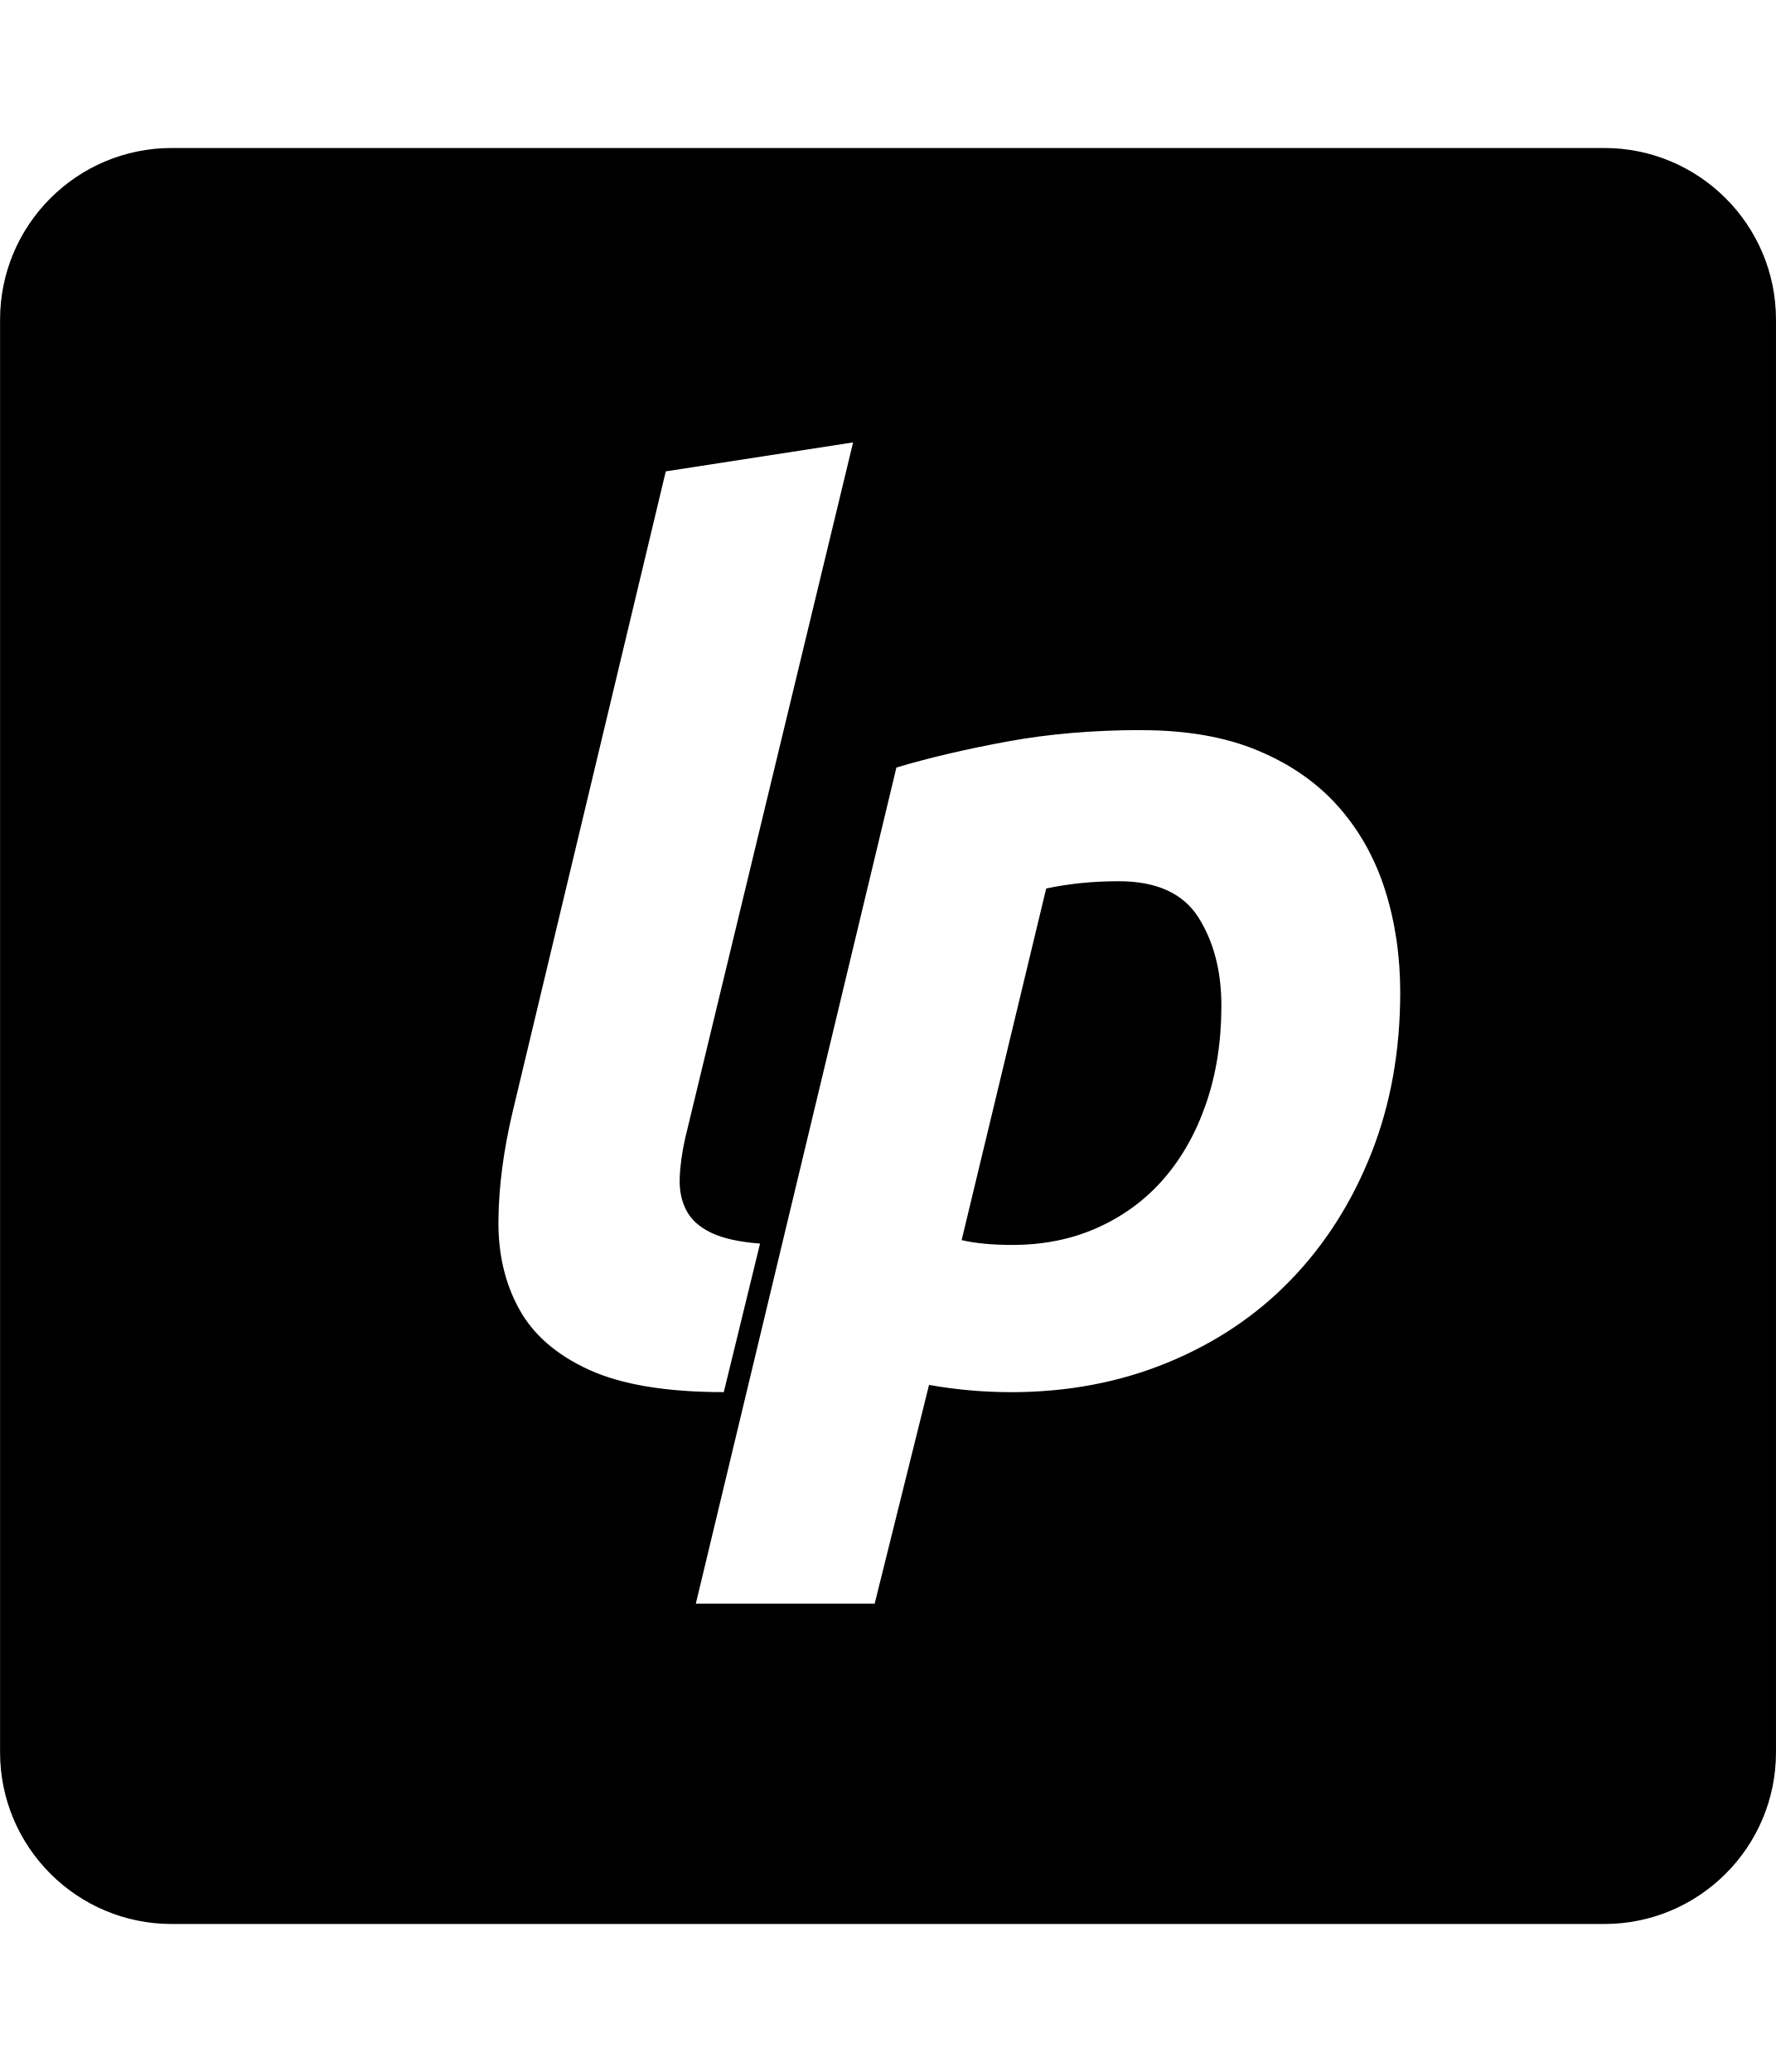
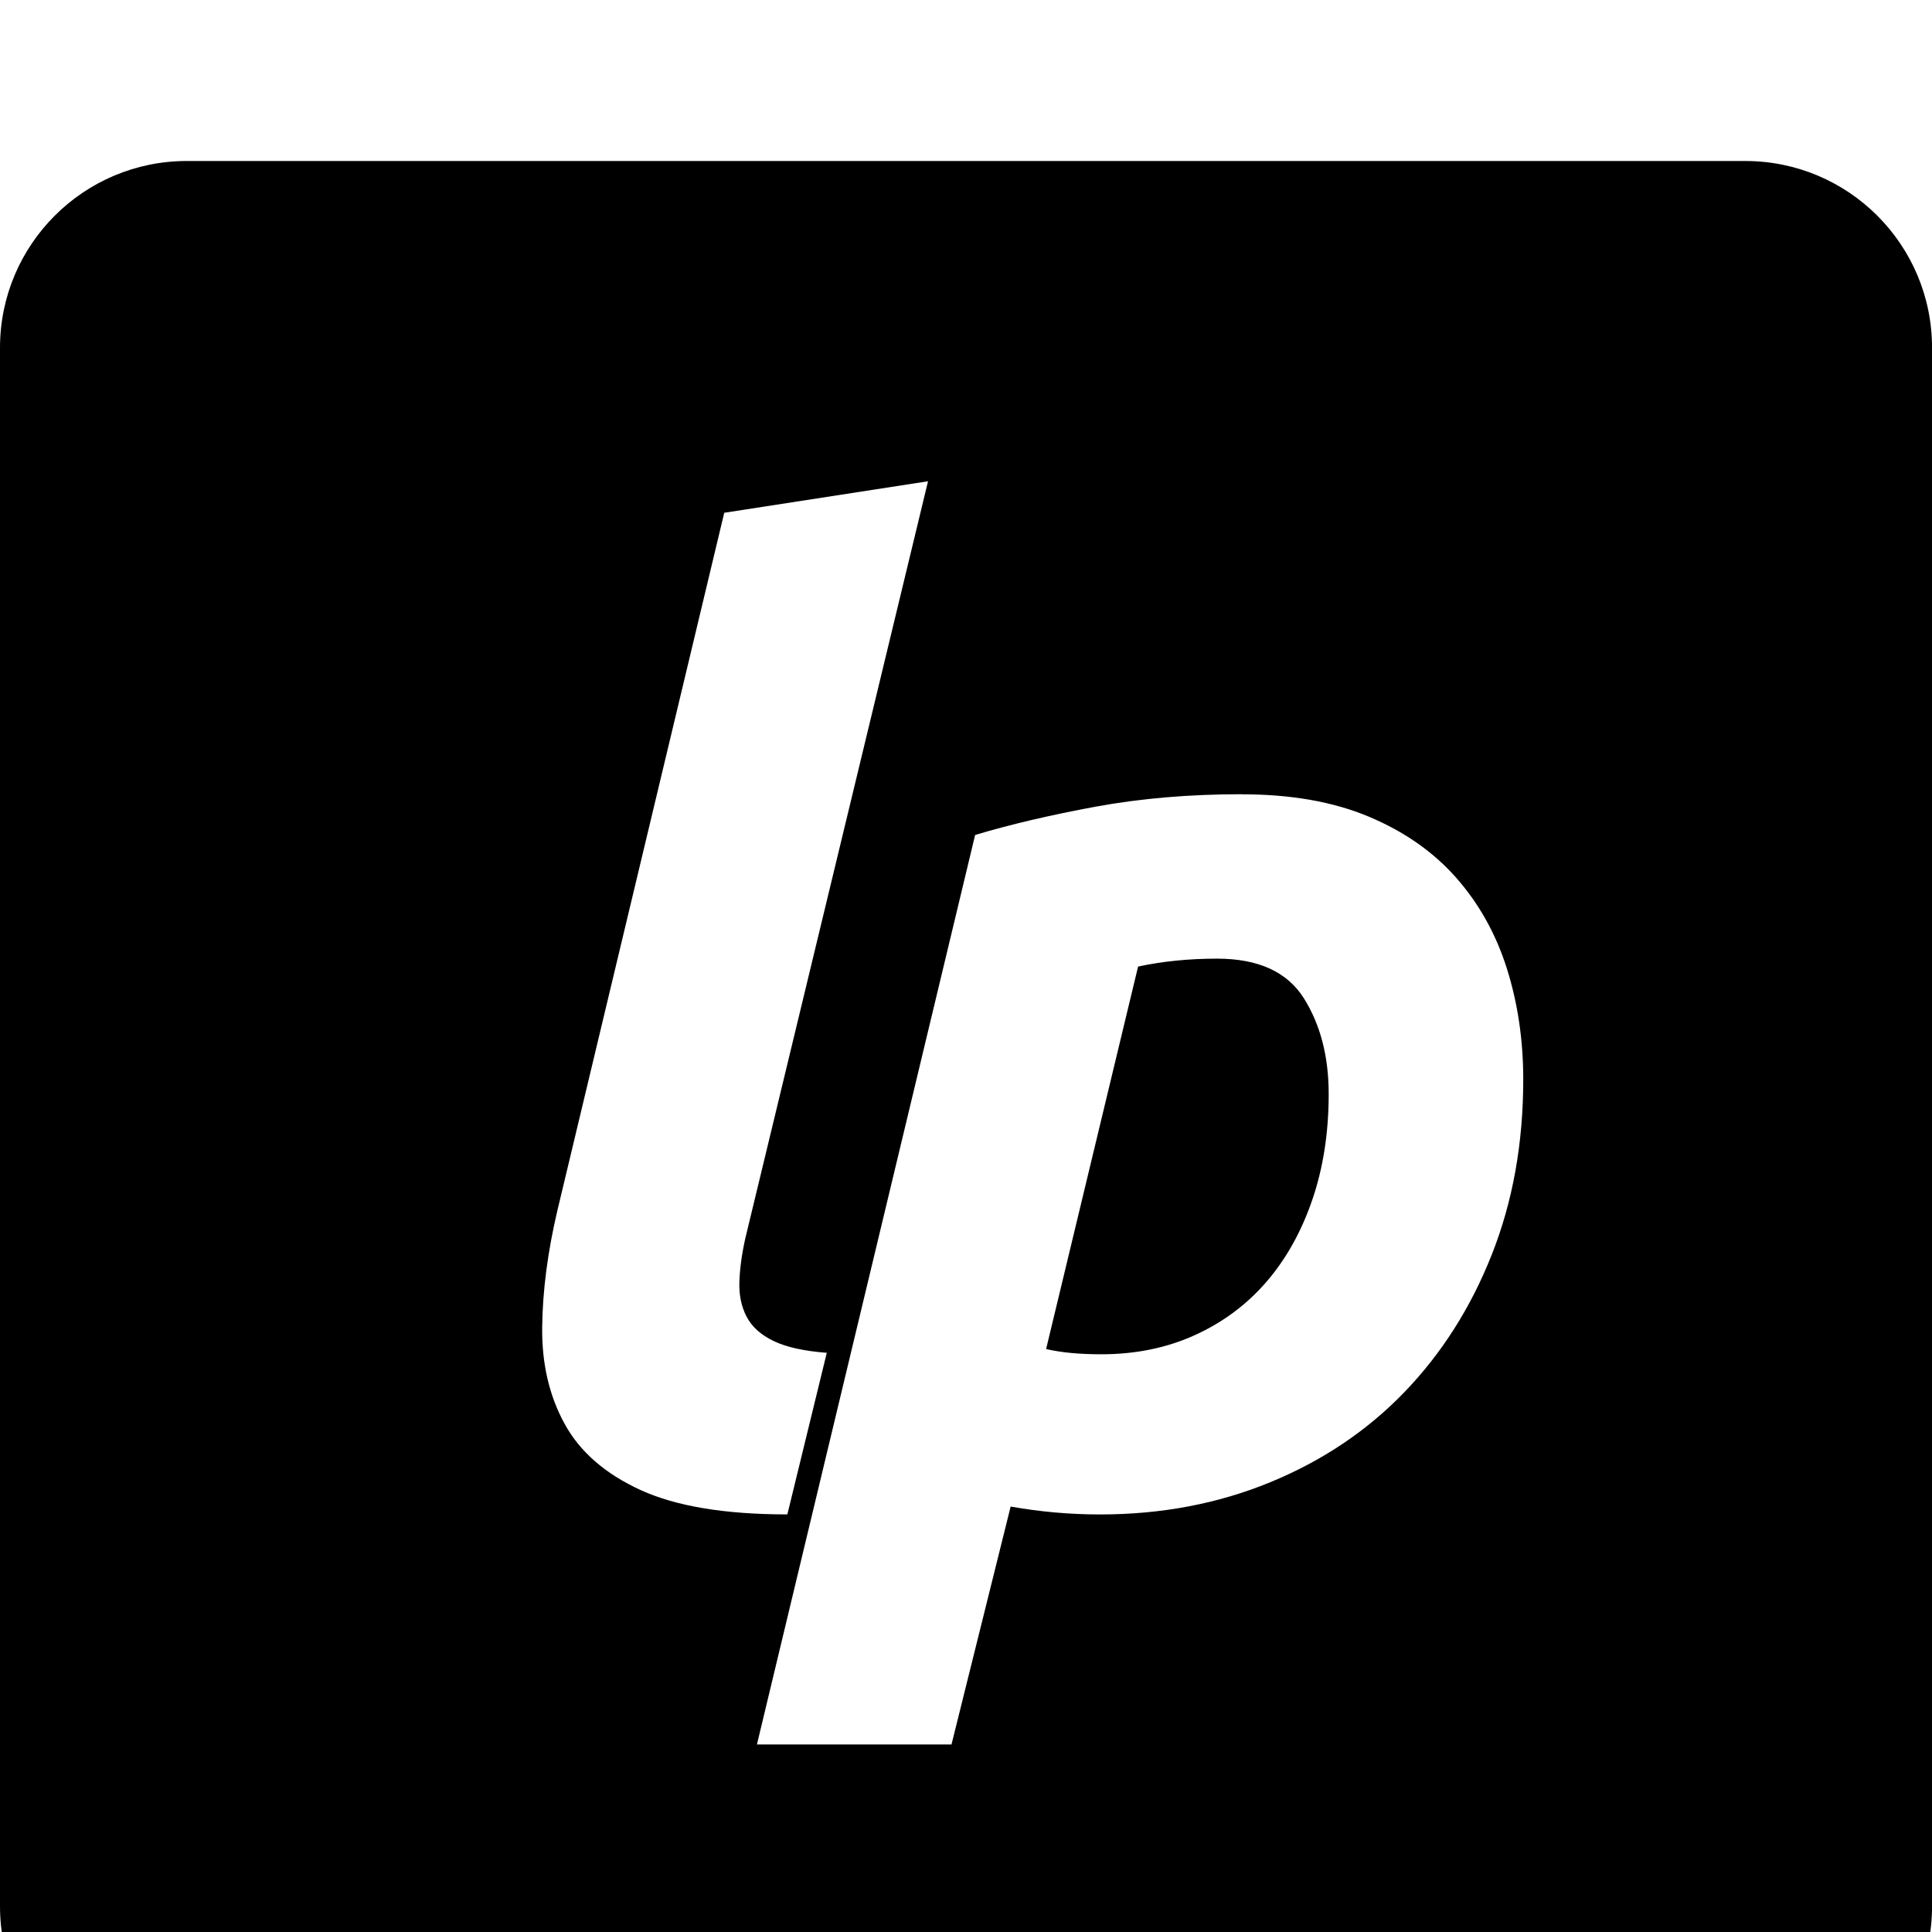
- <svg xmlns="http://www.w3.org/2000/svg" height="1792" width="1536">
-   <path d="M148.551 128C66.566 128 .055 194.496.055 276.495v1239.008C.055 1597.489 66.566 1664 148.55 1664h1239.01c82.065 0 148.534-66.496 148.534-148.497V276.495c0-82-66.47-148.495-148.534-148.495H148.551zM737.85 382.693L592.578 984.63c-2.789 12.526-4.337 24.02-4.687 34.461-.367 10.439 1.561 19.71 5.737 27.71 4.176 8.034 11.307 14.452 21.412 19.314 10.089 4.892 24.215 8.025 42.337 9.411l-31.35 128.472c-49.471 0-88.337-6.434-116.547-19.31-28.21-12.895-48.422-30.47-60.598-52.8-12.209-22.28-18.126-47.824-17.775-76.798.335-28.912 4.355-59.758 12.037-92.51l132.71-554.912 161.996-25.05zM987.48 631.5c39.016 0 72.641 5.933 100.835 17.775 28.226 11.84 51.365 28.055 69.486 48.598 18.106 20.561 31.535 44.564 40.237 72.073 8.695 27.486 13.042 56.937 13.05 88.274-.01 50.812-8.377 97.286-25.088 139.421-16.718 42.172-39.889 78.586-69.485 109.234-29.613 30.681-65.118 54.496-106.573 71.55-41.454 17.052-86.596 25.611-135.334 25.611-23.7 0-47.377-2.071-71.06-6.262l-47.025 189.146H601.84l173.471-723.095c27.86-8.352 59.747-15.832 95.623-22.464 35.892-6.614 74.742-9.936 116.547-9.936zm-19.874 130.648c-22.313 0-43.228 2.108-62.736 6.299l-73.124 304.08c11.842 2.788 26.454 4.163 43.874 4.163 27.159 0 51.914-5.03 74.211-15.15 22.281-10.09 41.278-24.179 56.961-42.3 15.651-18.104 27.844-39.87 36.562-65.324 8.702-25.42 13.05-53.445 13.05-84.109 0-29.947-6.625-55.4-19.837-76.31-13.245-20.895-36.225-31.35-68.961-31.35z" />
+ <svg xmlns="http://www.w3.org/2000/svg" width="1536" height="1536" viewBox="0 0 1536 1536">
+   <path d="M148.496 128C66.511 128 0 194.496 0 276.495v1239.008C0 1597.49 66.511 1664 148.495 1664h1239.01c82.065 0 148.534-66.496 148.534-148.497V276.495c0-82-66.47-148.495-148.534-148.495H148.496zm589.299 254.693L592.523 984.63c-2.789 12.526-4.337 24.02-4.687 34.461-.367 10.439 1.561 19.71 5.737 27.71 4.176 8.034 11.307 14.452 21.412 19.314 10.089 4.892 24.215 8.025 42.337 9.411l-31.35 128.472c-49.471 0-88.337-6.434-116.547-19.31-28.21-12.895-48.422-30.47-60.598-52.8-12.209-22.28-18.126-47.824-17.775-76.798.335-28.912 4.355-59.758 12.037-92.51l132.71-554.912 161.996-25.05zM987.425 631.5c39.016 0 72.64 5.933 100.835 17.775 28.226 11.84 51.365 28.055 69.486 48.598 18.106 20.561 31.535 44.564 40.237 72.073 8.695 27.486 13.042 56.937 13.05 88.274-.01 50.812-8.377 97.286-25.088 139.421-16.718 42.172-39.89 78.586-69.485 109.234-29.613 30.681-65.118 54.496-106.573 71.55-41.454 17.052-86.596 25.611-135.334 25.611-23.7 0-47.377-2.07-71.06-6.262l-47.025 189.146H601.785l173.471-723.095c27.86-8.352 59.747-15.832 95.623-22.464 35.892-6.614 74.742-9.936 116.547-9.936zm-19.874 130.648c-22.313 0-43.228 2.108-62.736 6.299l-73.124 304.08c11.842 2.788 26.454 4.163 43.874 4.163 27.159 0 51.914-5.03 74.211-15.15 22.281-10.09 41.278-24.179 56.96-42.3 15.652-18.104 27.845-39.87 36.563-65.324 8.702-25.42 13.05-53.445 13.05-84.109 0-29.947-6.625-55.4-19.837-76.31-13.245-20.895-36.225-31.35-68.96-31.35z" />
</svg>
